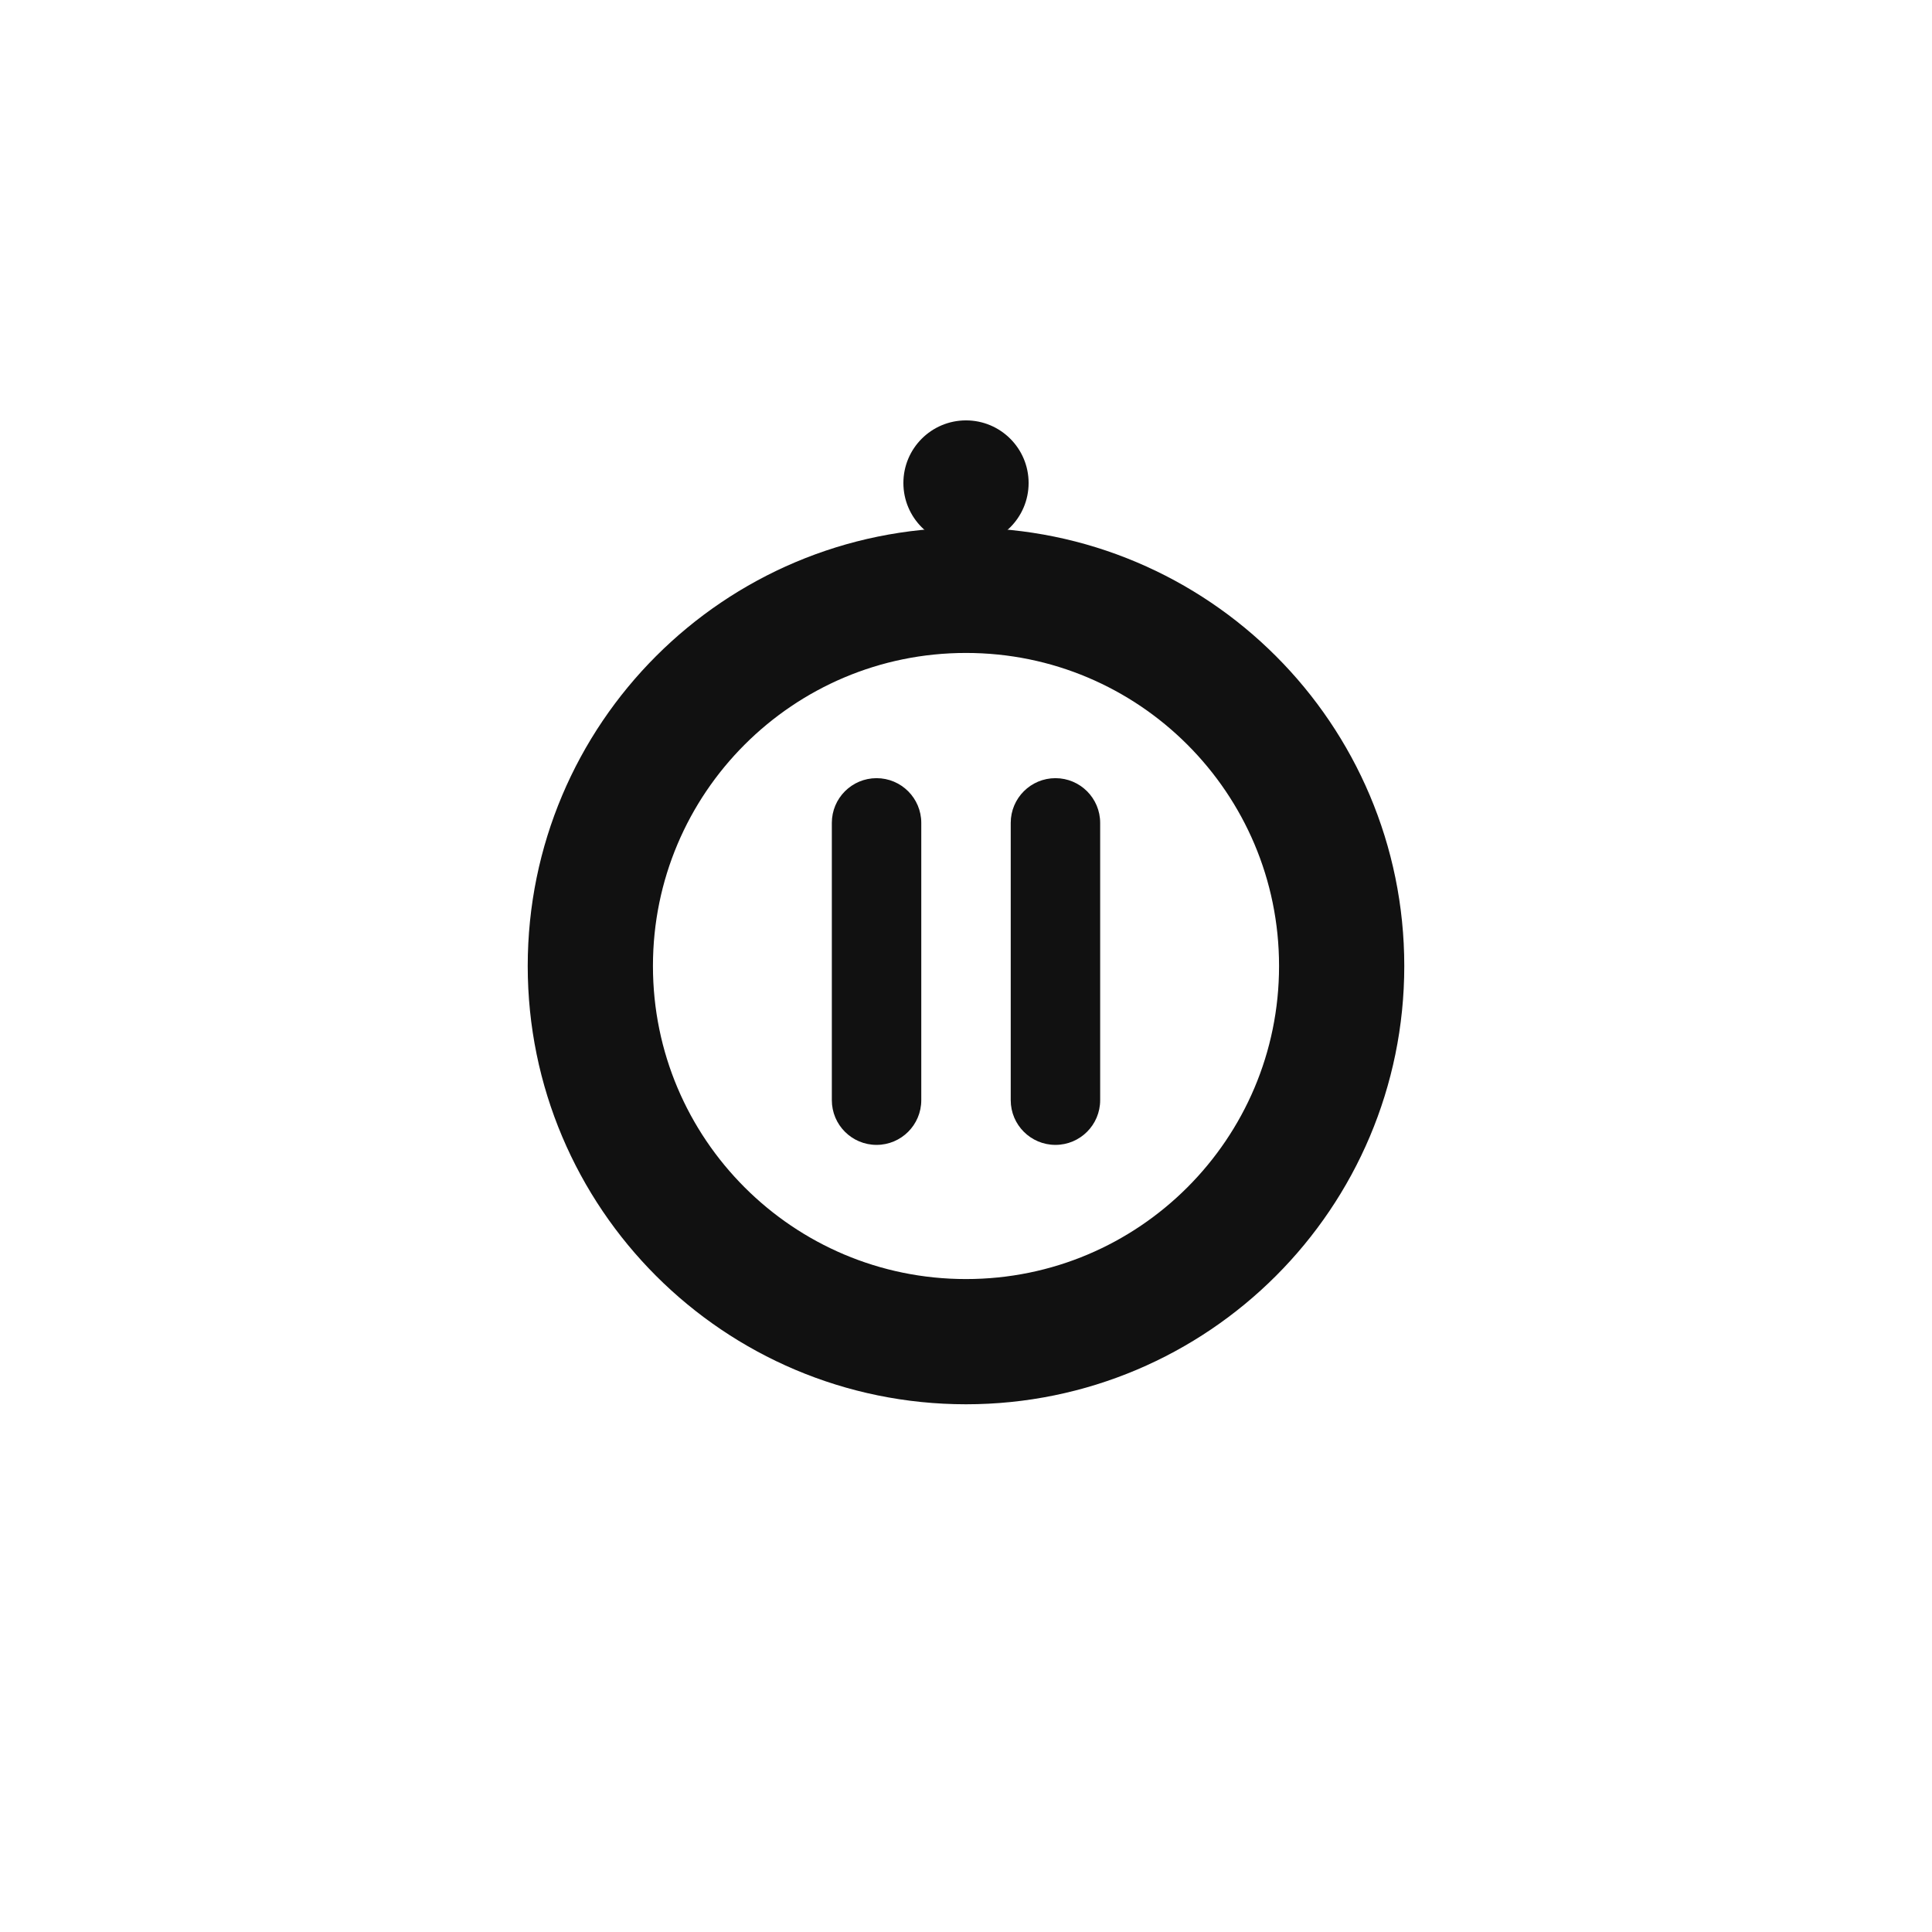
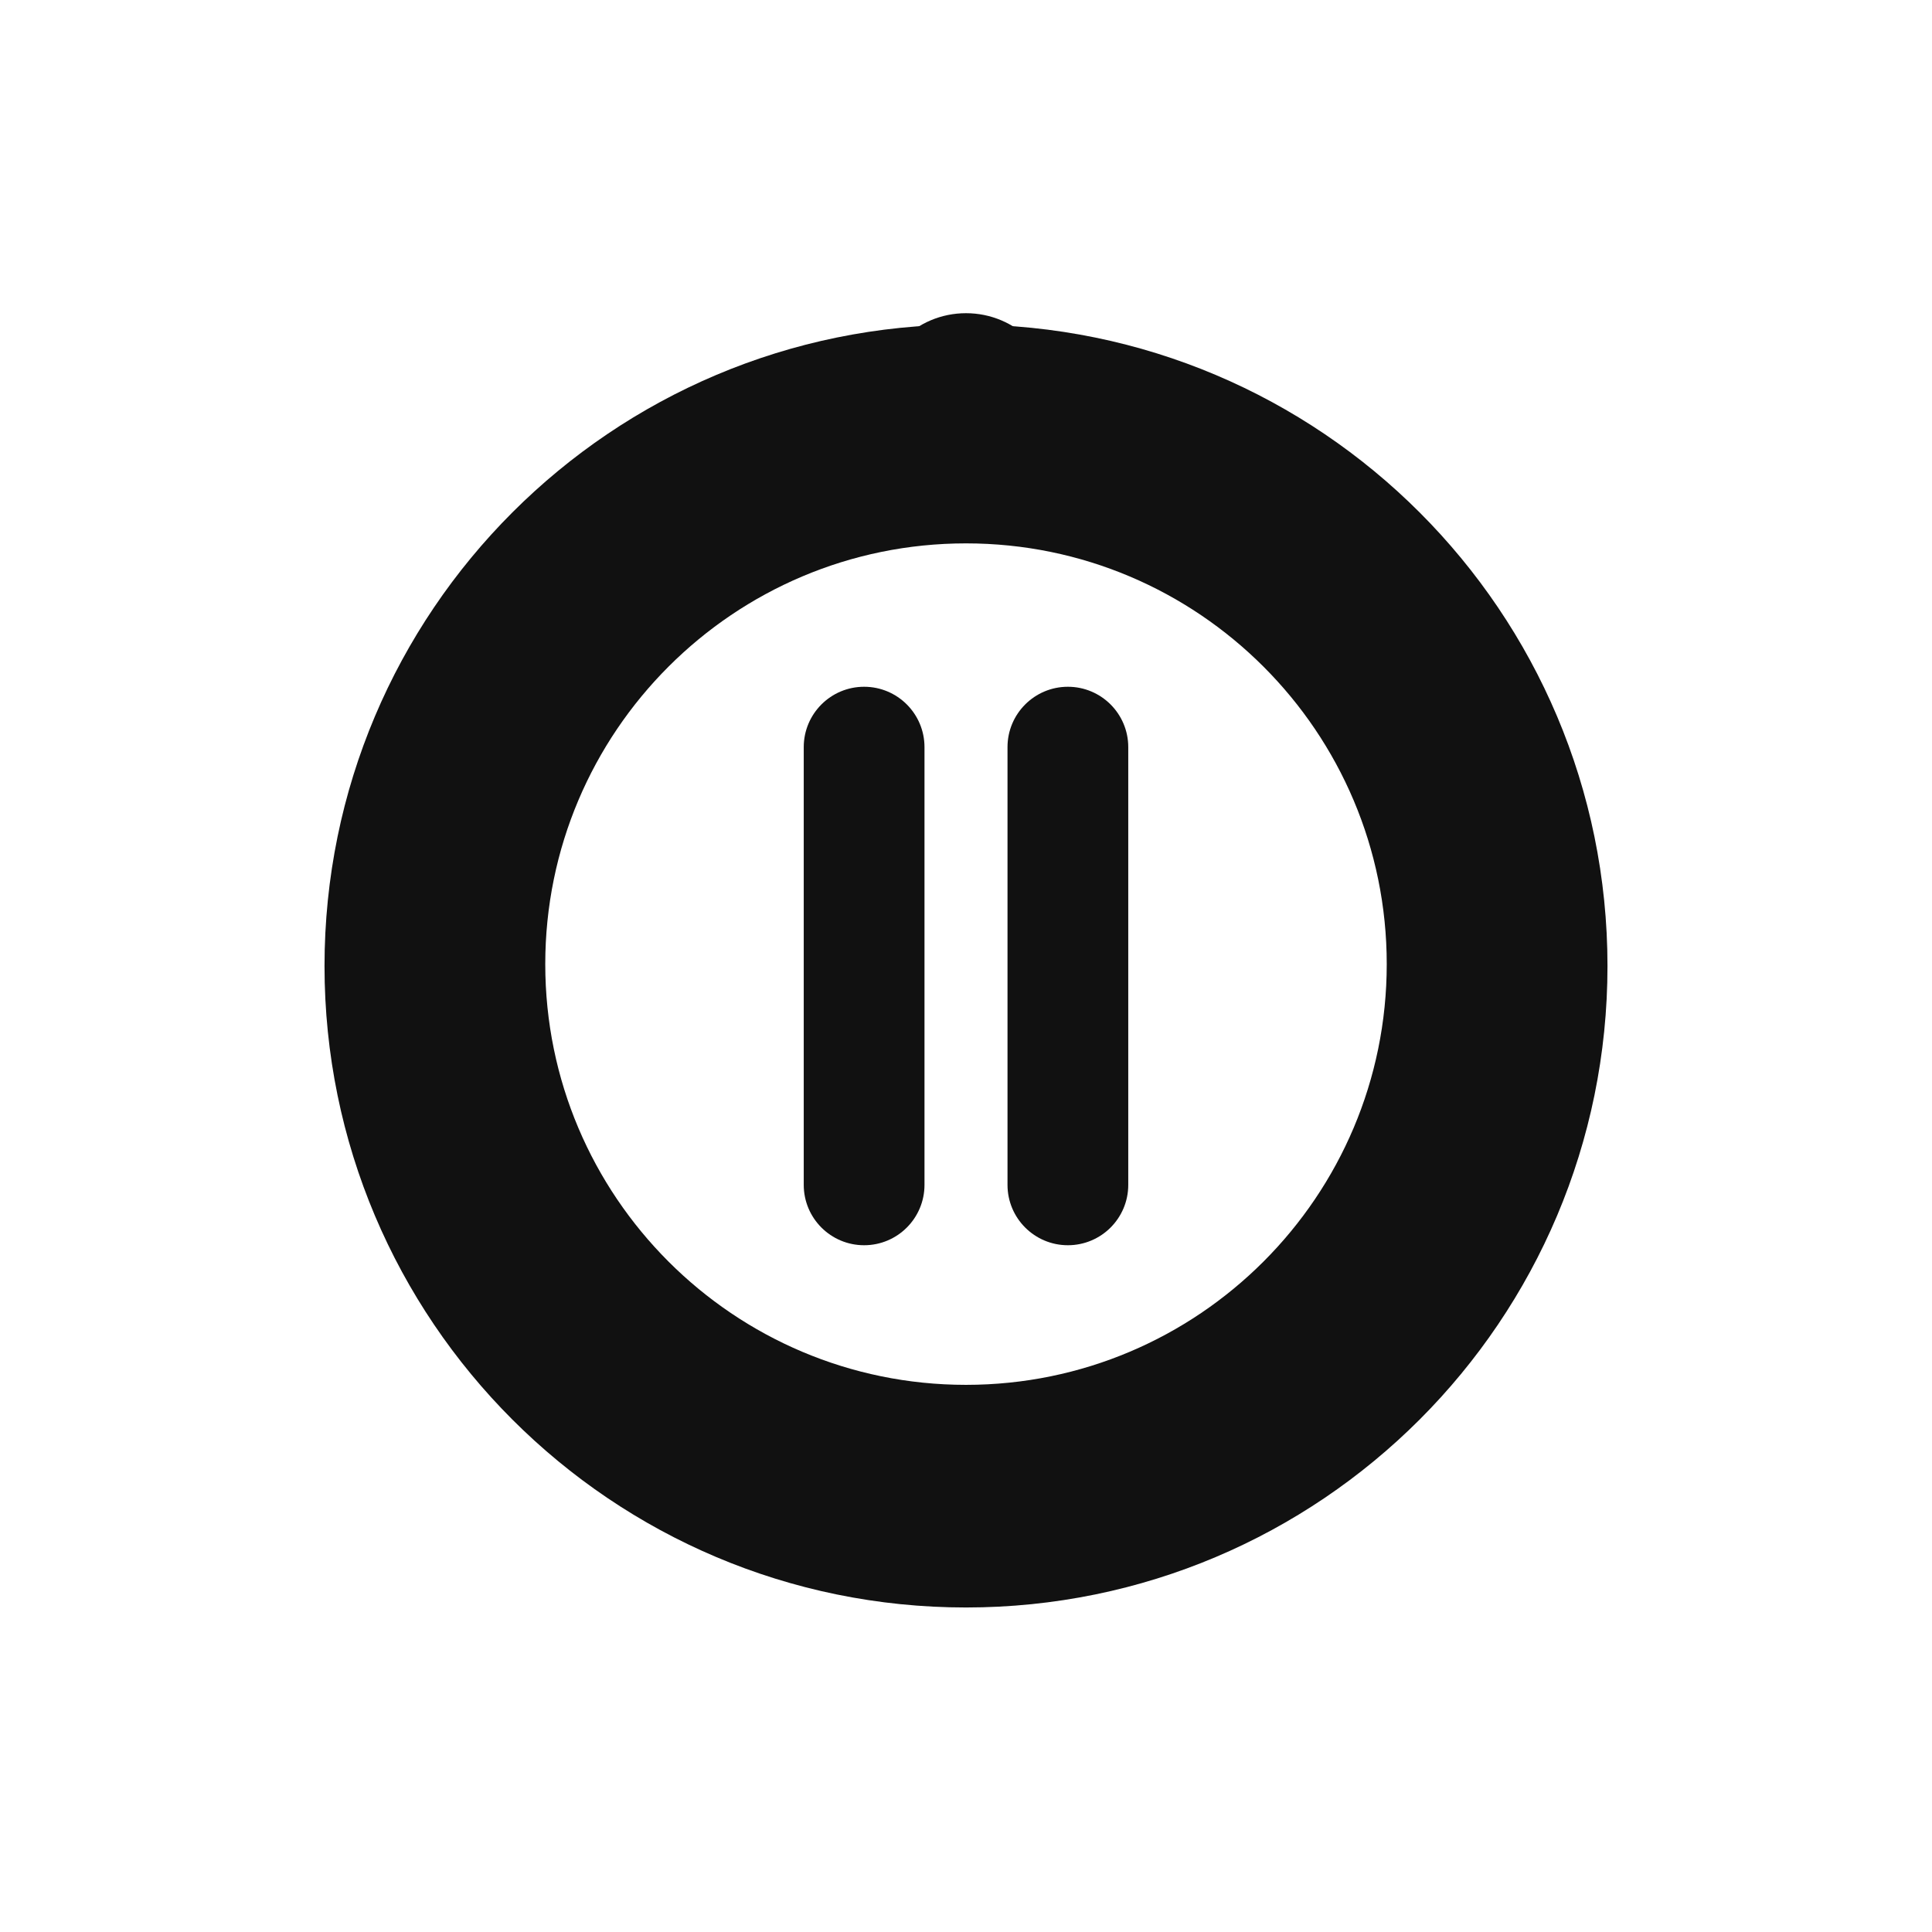
- <svg xmlns="http://www.w3.org/2000/svg" width="432" height="432" viewBox="0 0 432 432" fill="none">
-   <circle cx="216" cy="216" r="84" stroke="#111111" stroke-width="28" />
-   <circle cx="216" cy="108" r="14" fill="#111111" />
-   <rect x="186" y="174" width="20" height="82" rx="10" fill="#111111" />
-   <rect x="226" y="174" width="20" height="82" rx="10" fill="#111111" />
+ <svg xmlns="http://www.w3.org/2000/svg" width="1024" height="1024" viewBox="0 0 1024 1024" fill="none">
+   <path d="M512 172C699.777 172 852 324.223 852 512C852 699.777 699.777 852 512 852C324.223 852 172 699.777 172 512C172 324.223 324.223 172 512 172ZM512 288C388.877 288 289 387.877 289 511C289 634.123 388.877 734 512 734C635.123 734 735 634.123 735 511C735 387.877 635.123 288 512 288Z" fill="#111111" />
+   <circle cx="512" cy="214" r="48" fill="#111111" />
+   <rect x="426" y="364" width="64" height="296" rx="32" fill="#111111" />
+   <rect x="534" y="364" width="64" height="296" rx="32" fill="#111111" />
</svg>
